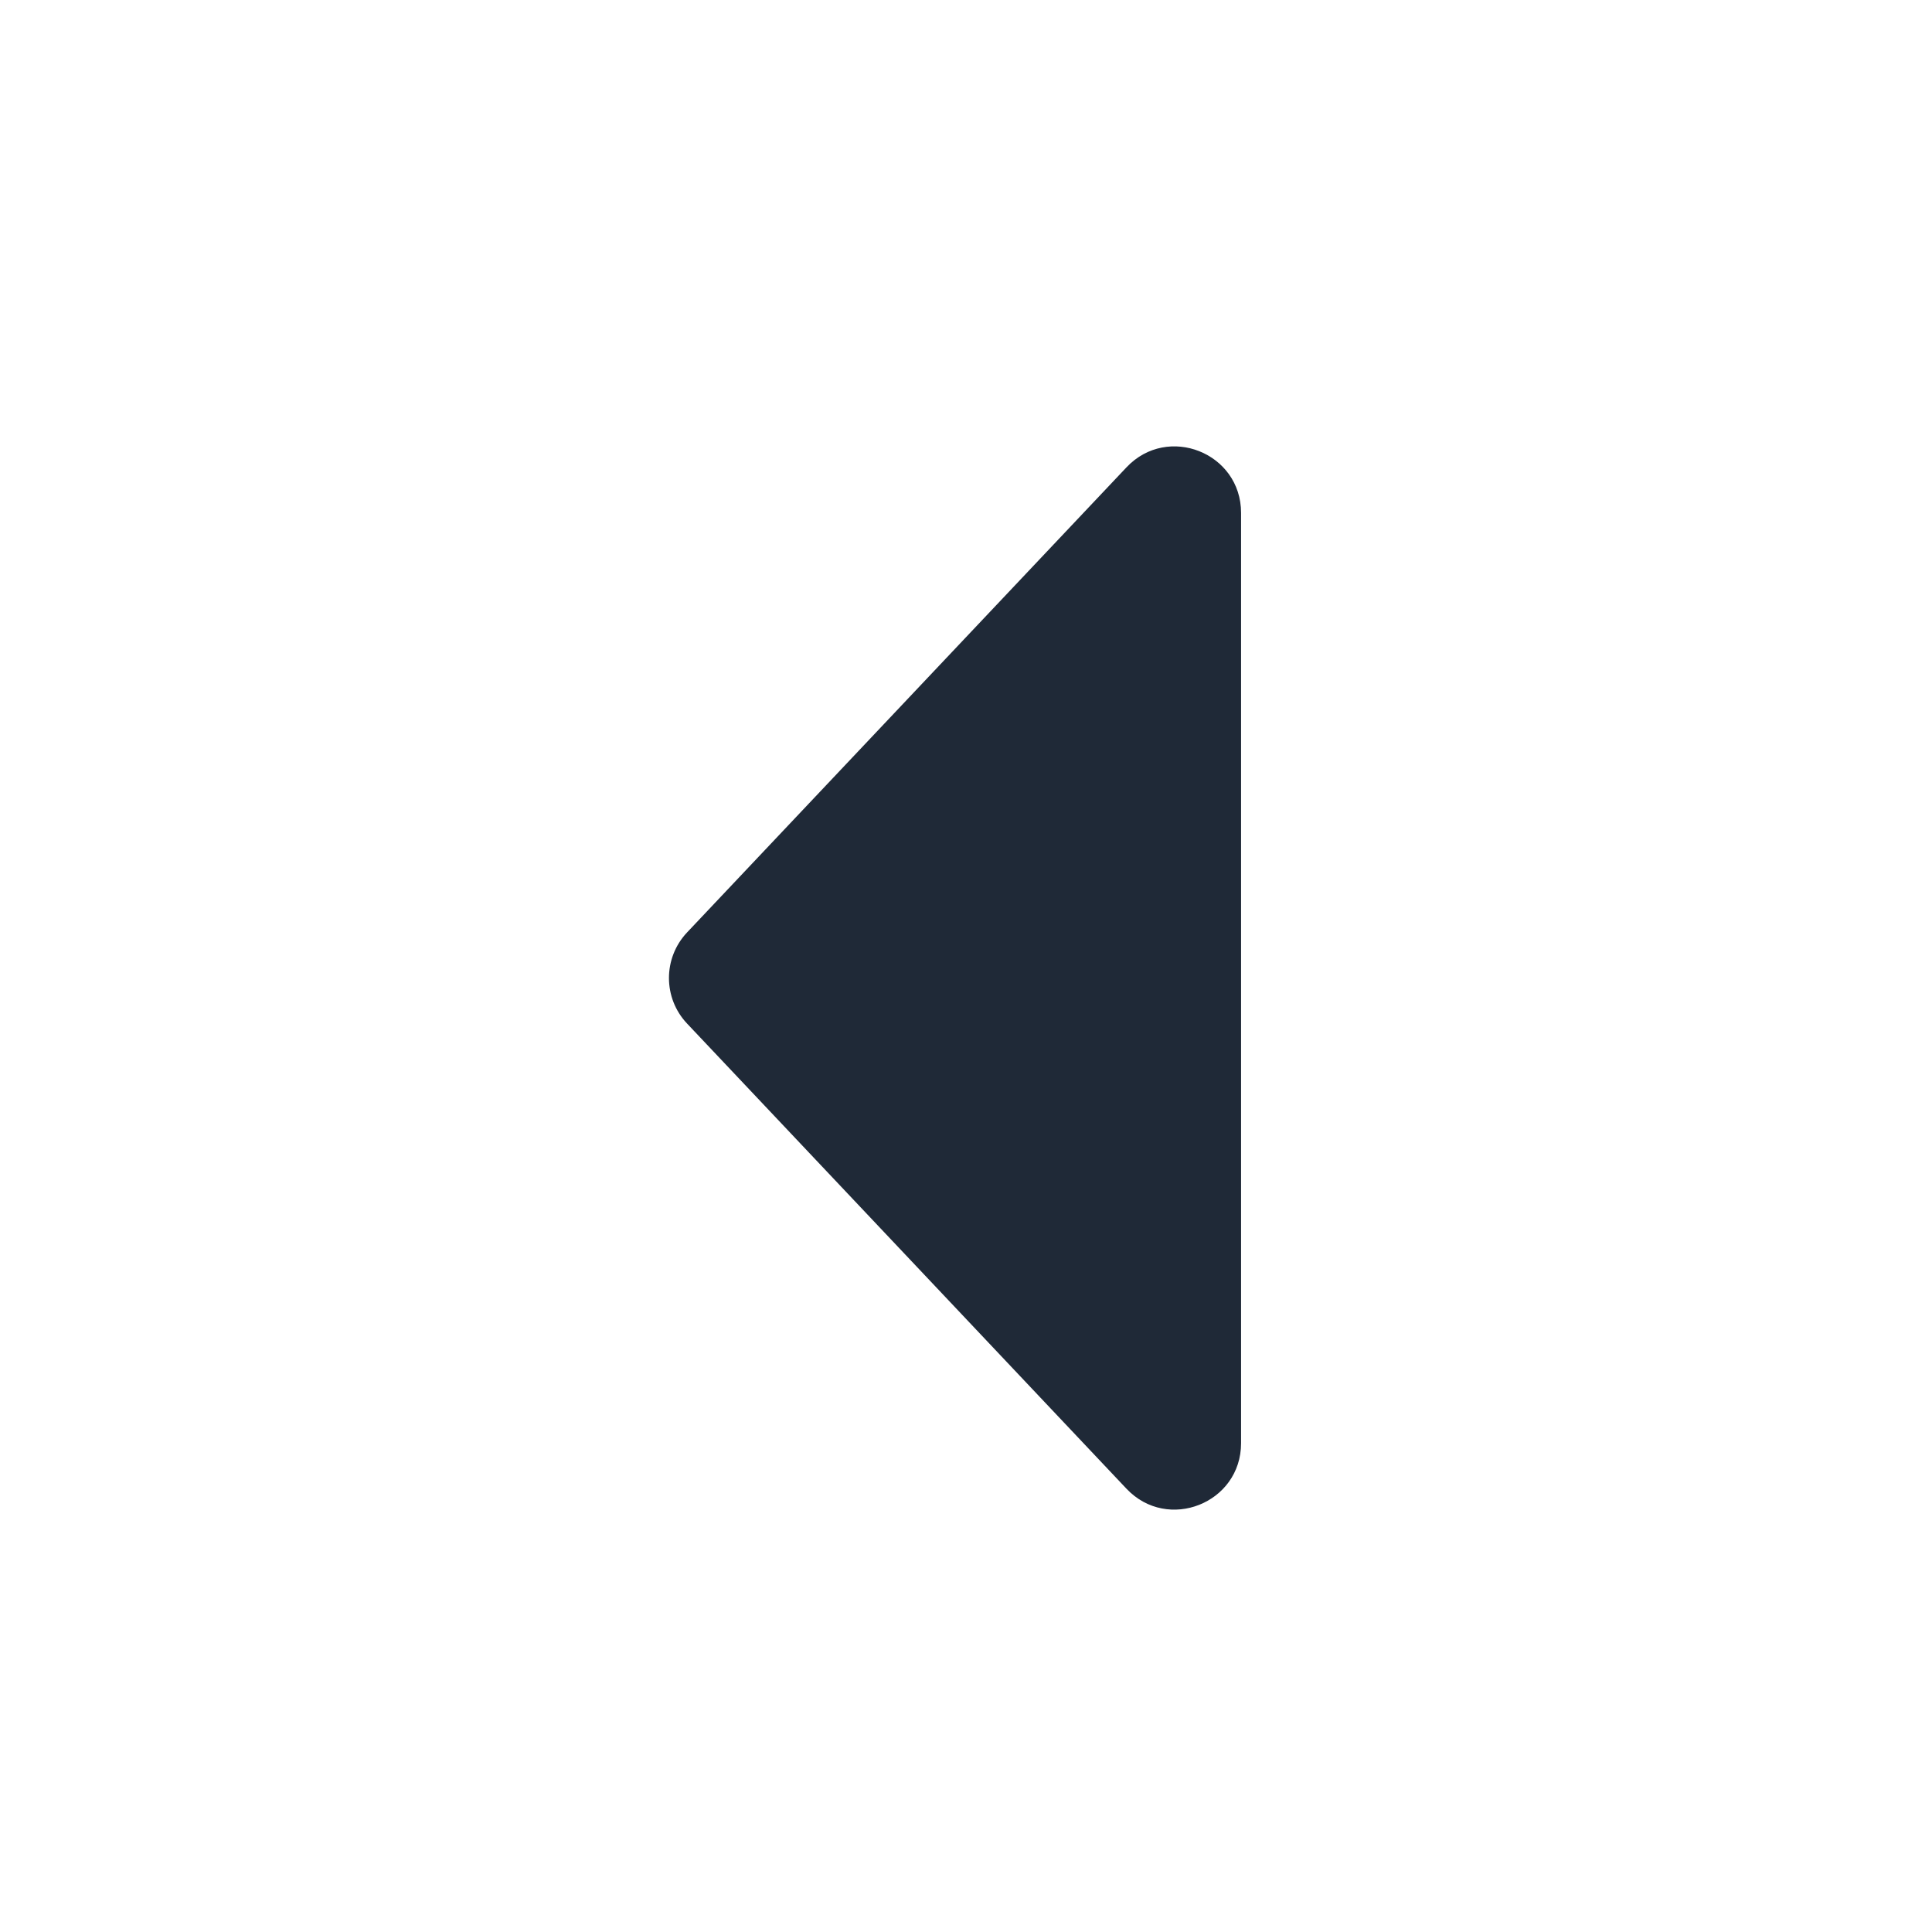
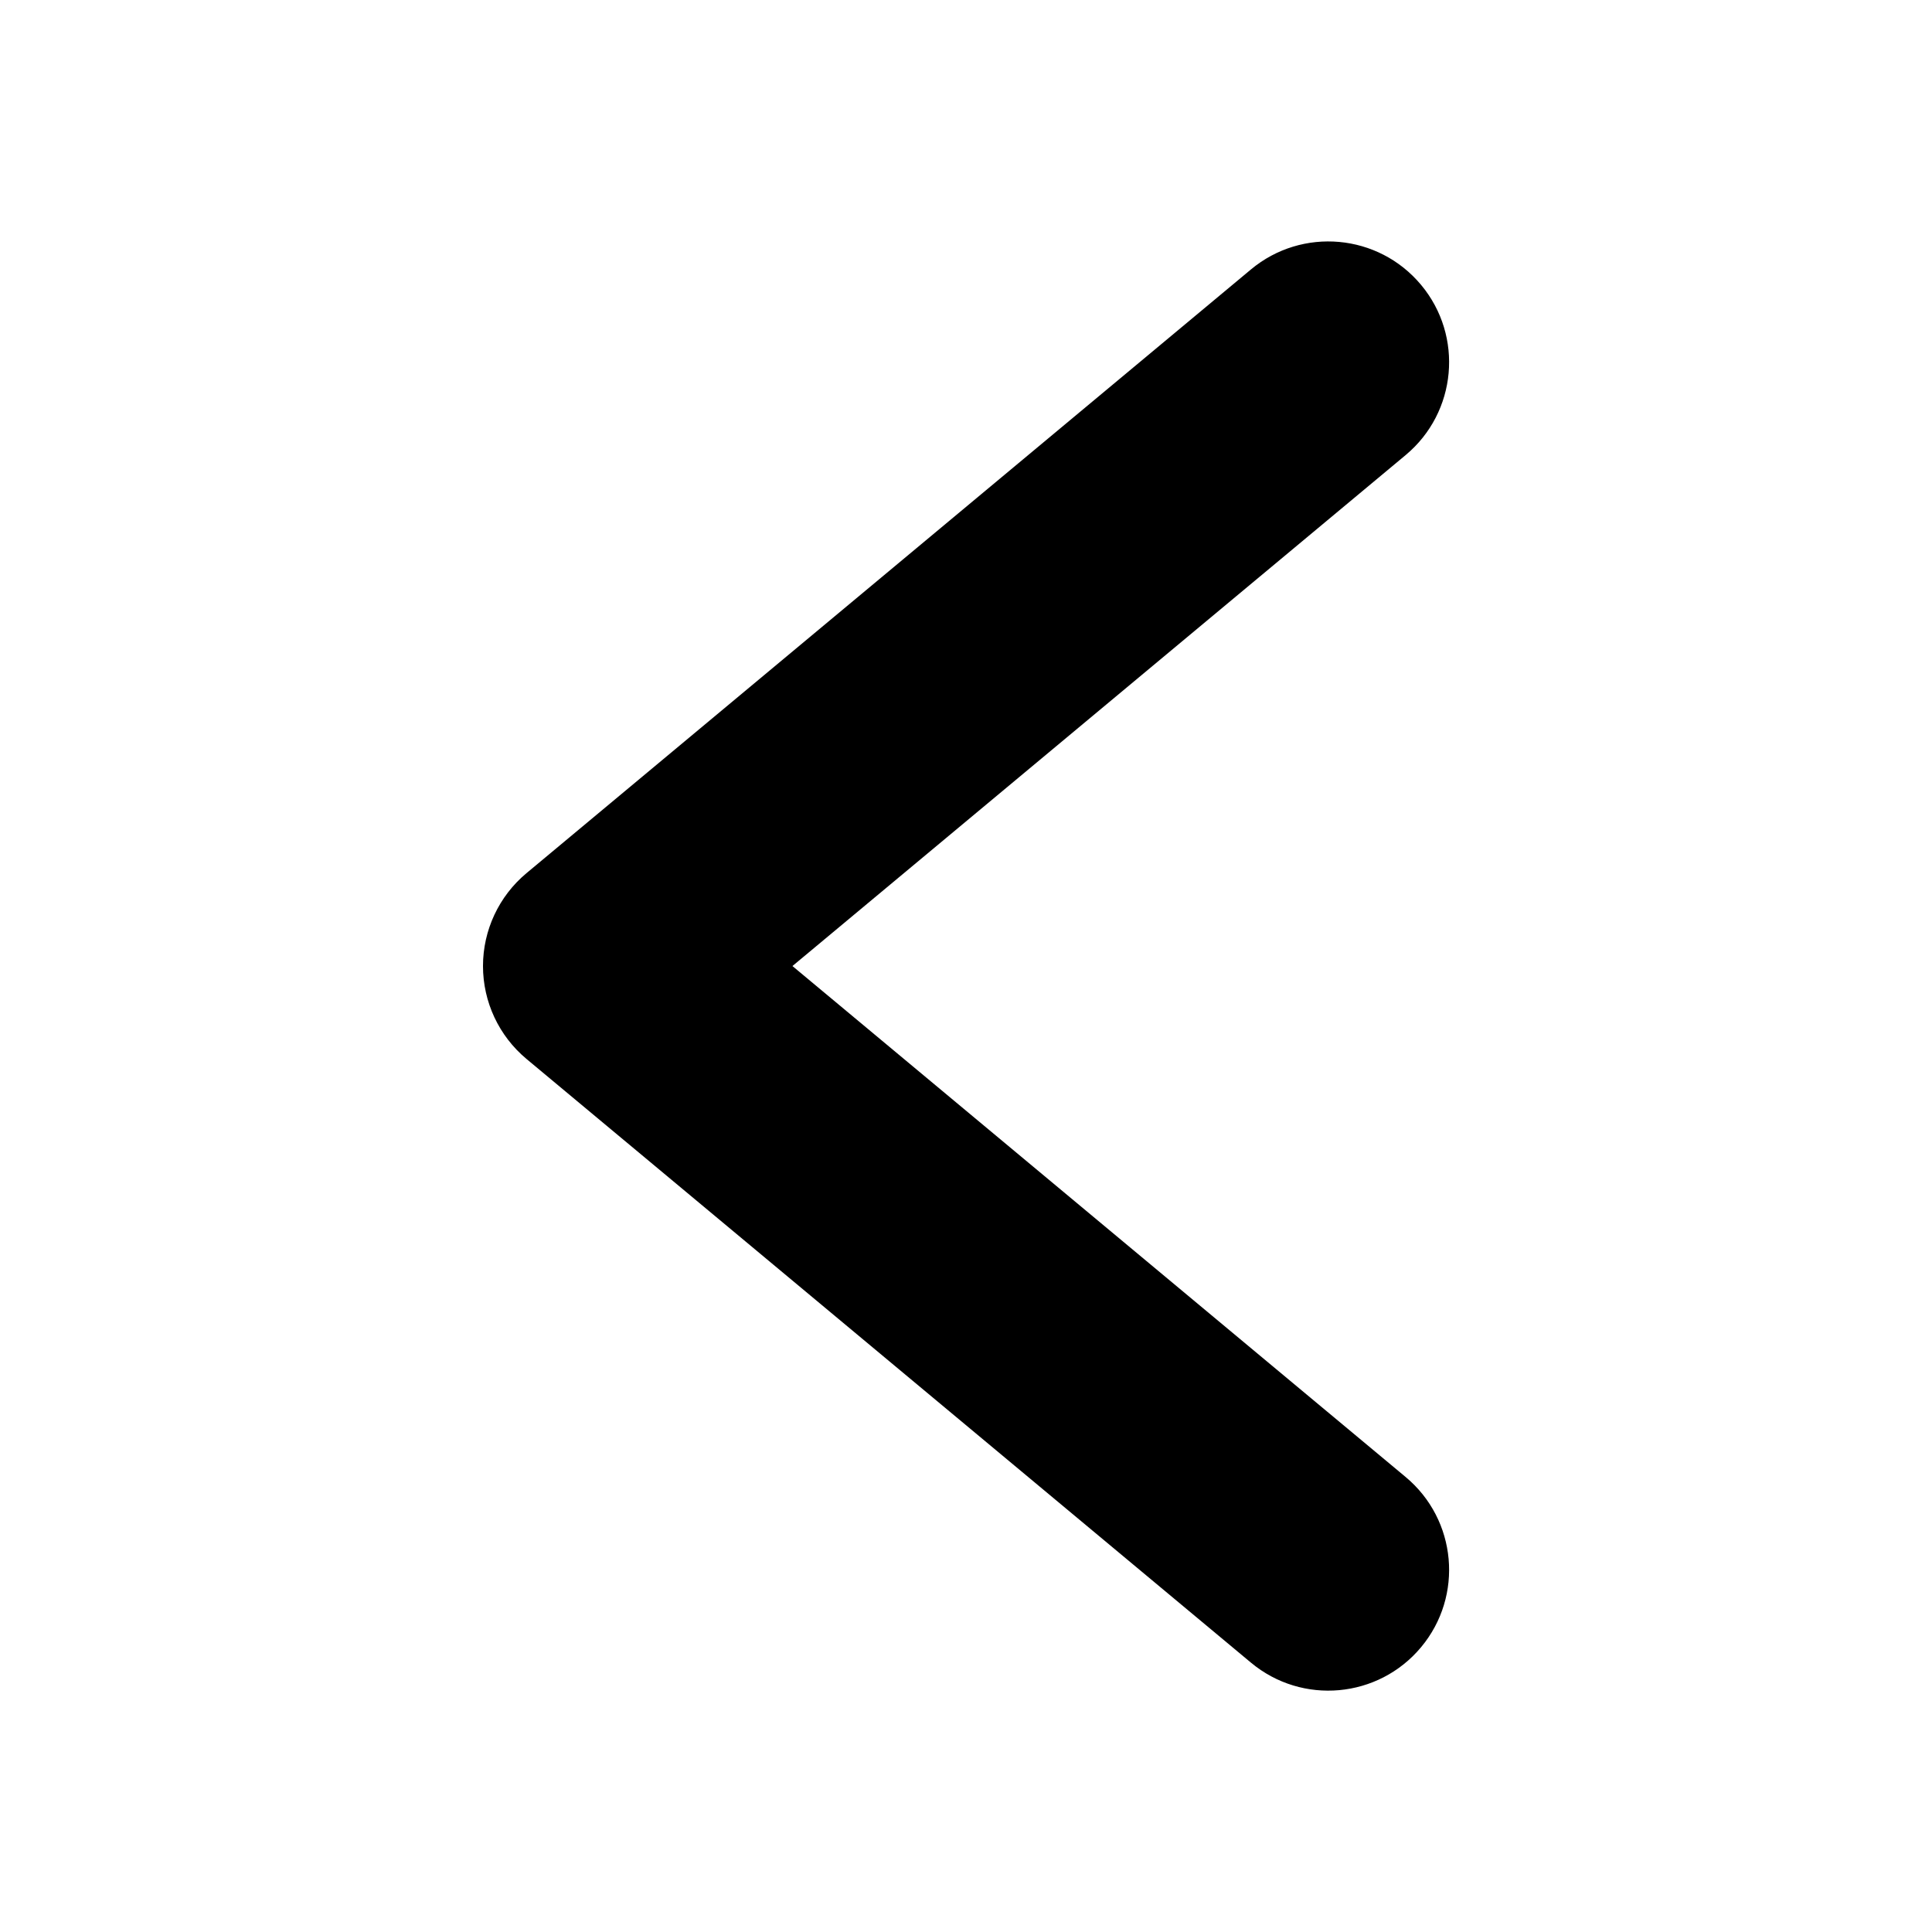
- <svg xmlns="http://www.w3.org/2000/svg" width="24" height="24" viewBox="0 0 24 24" fill="none">
-   <path d="M8.535 12.715C8.235 12.398 8.235 11.901 8.535 11.583L13.994 5.805C14.506 5.263 15.417 5.625 15.417 6.371V17.928C15.417 18.673 14.506 19.035 13.994 18.494L8.535 12.715Z" fill="#1F2937" />
+ <svg xmlns="http://www.w3.org/2000/svg" viewBox="0 0 96 96">
+   <path d="M39.376,48.002l30.47-25.39a6.003,6.003,0,0,0-7.688-9.223L26.156,43.391a6.009,6.009,0,0,0,0,9.223L62.158,82.615a6.003,6.003,0,0,0,7.688-9.223Z" />
</svg>
